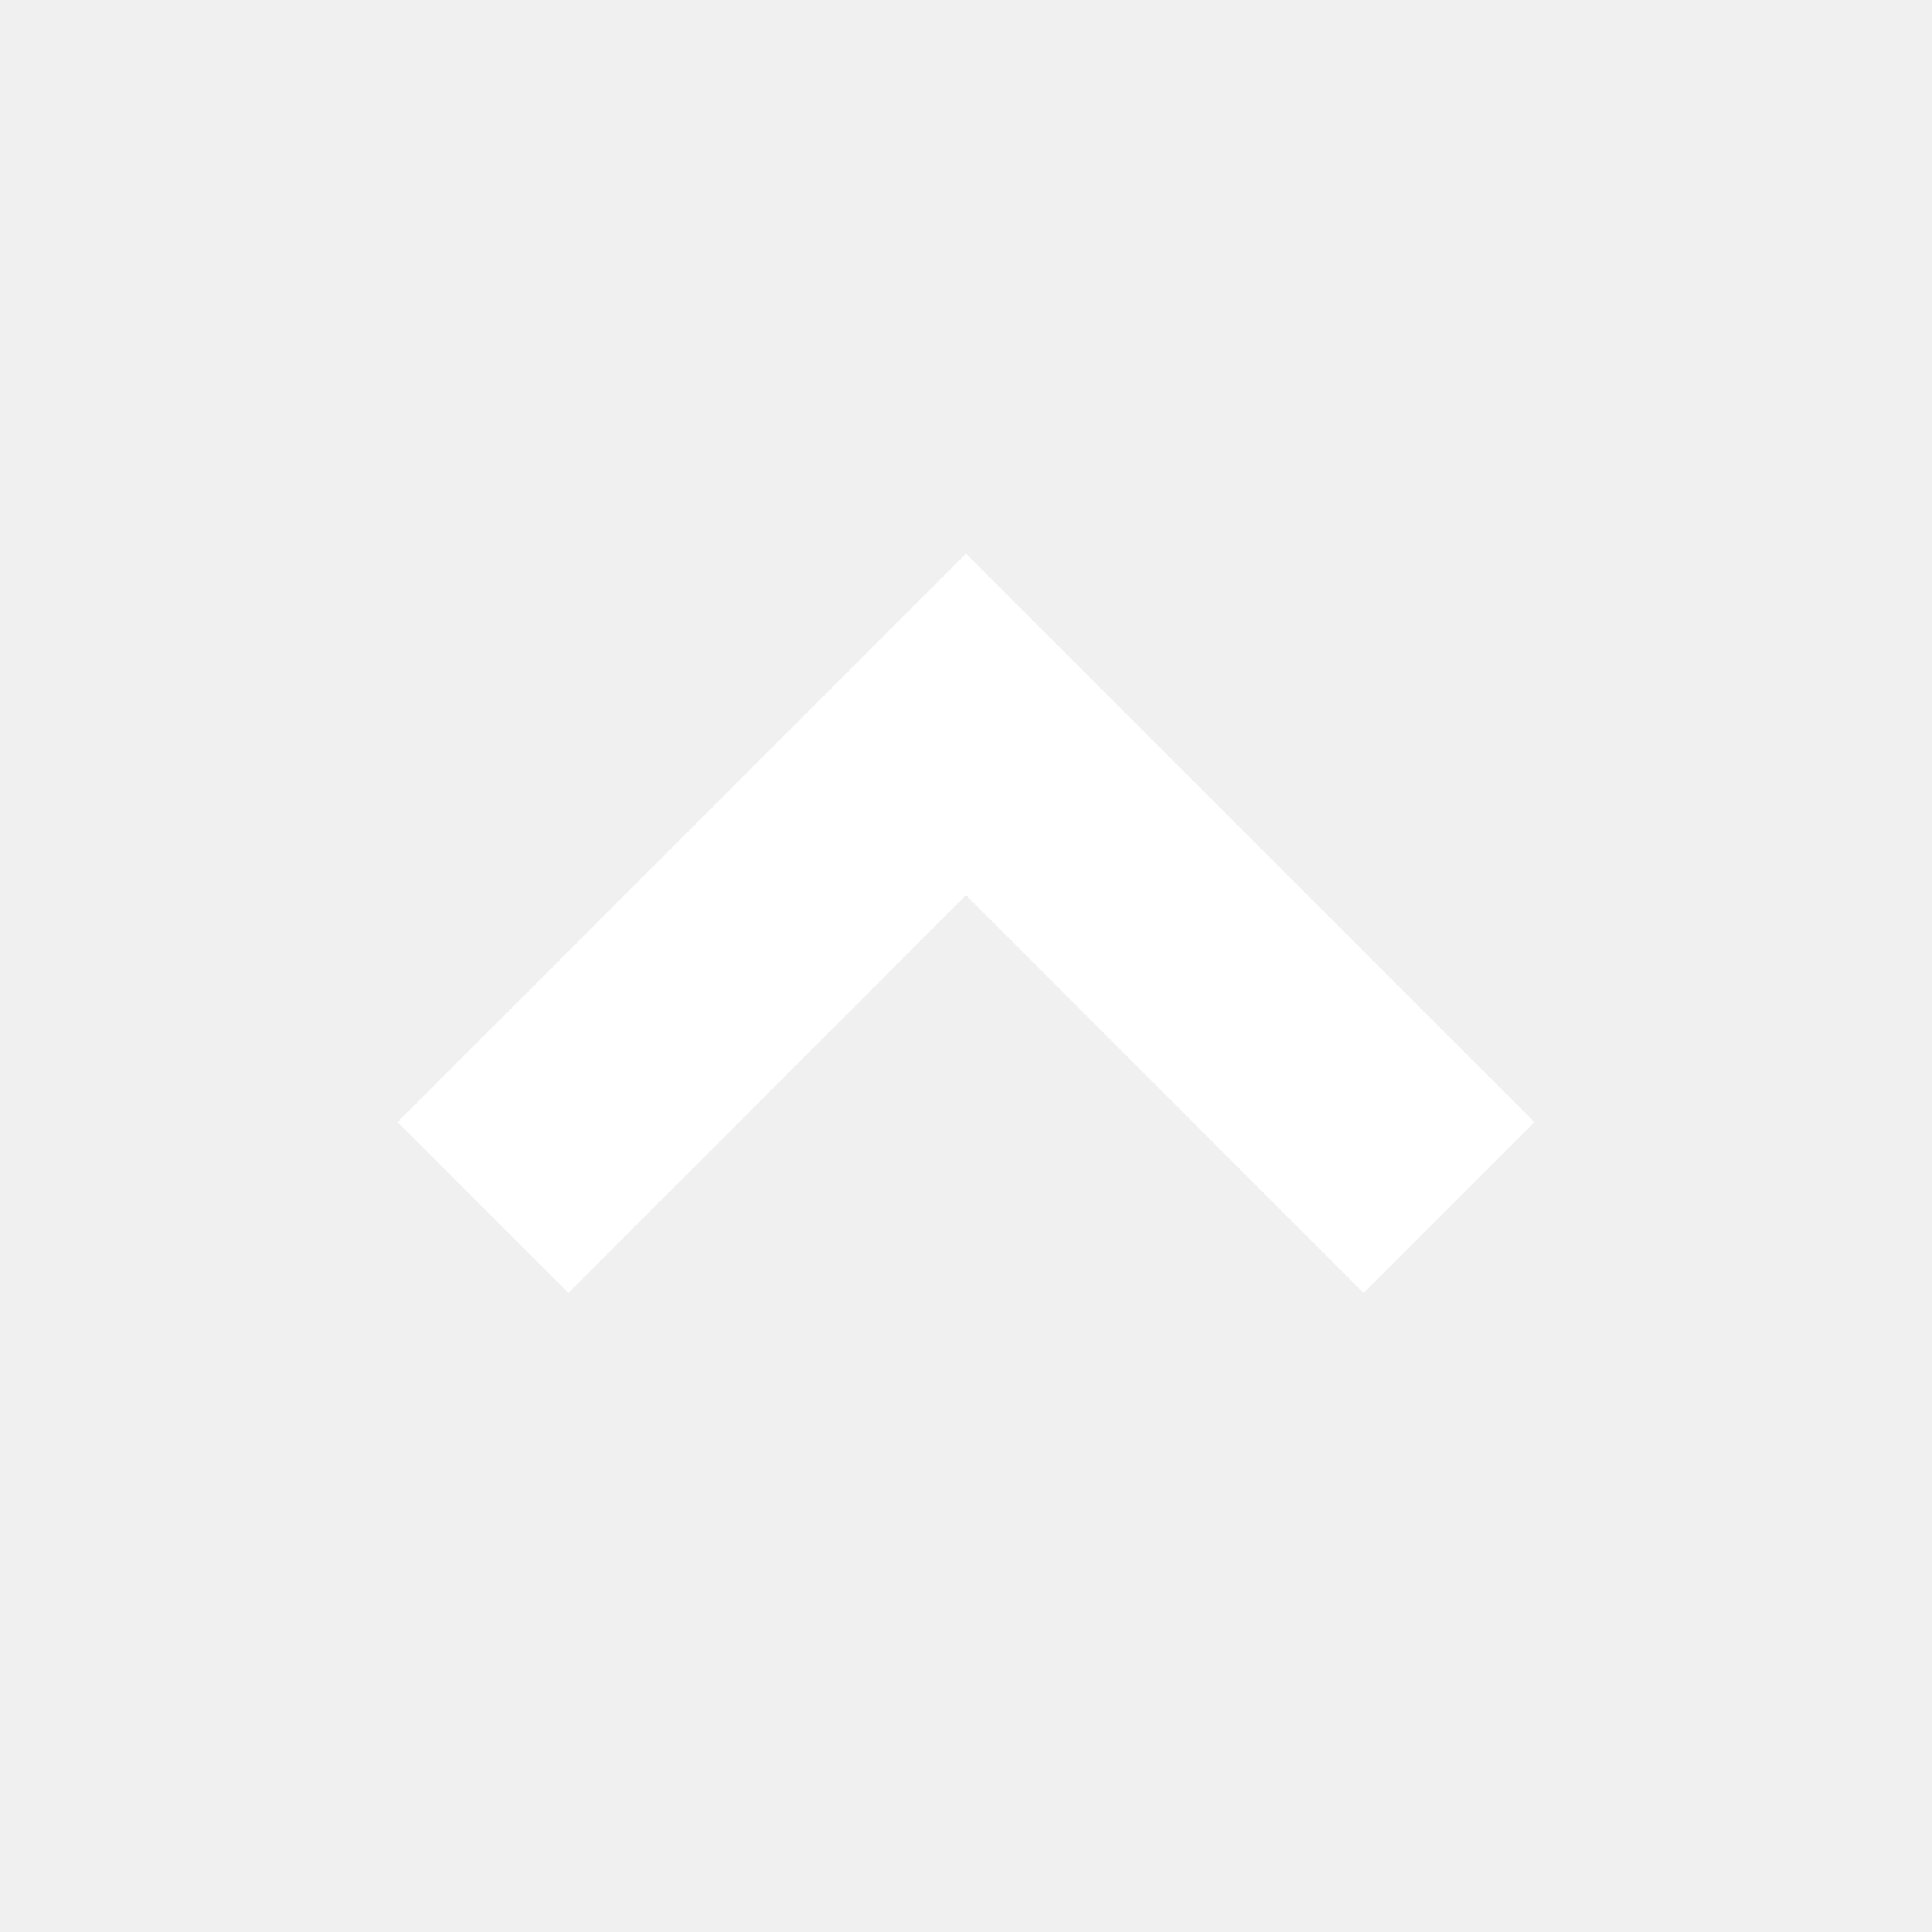
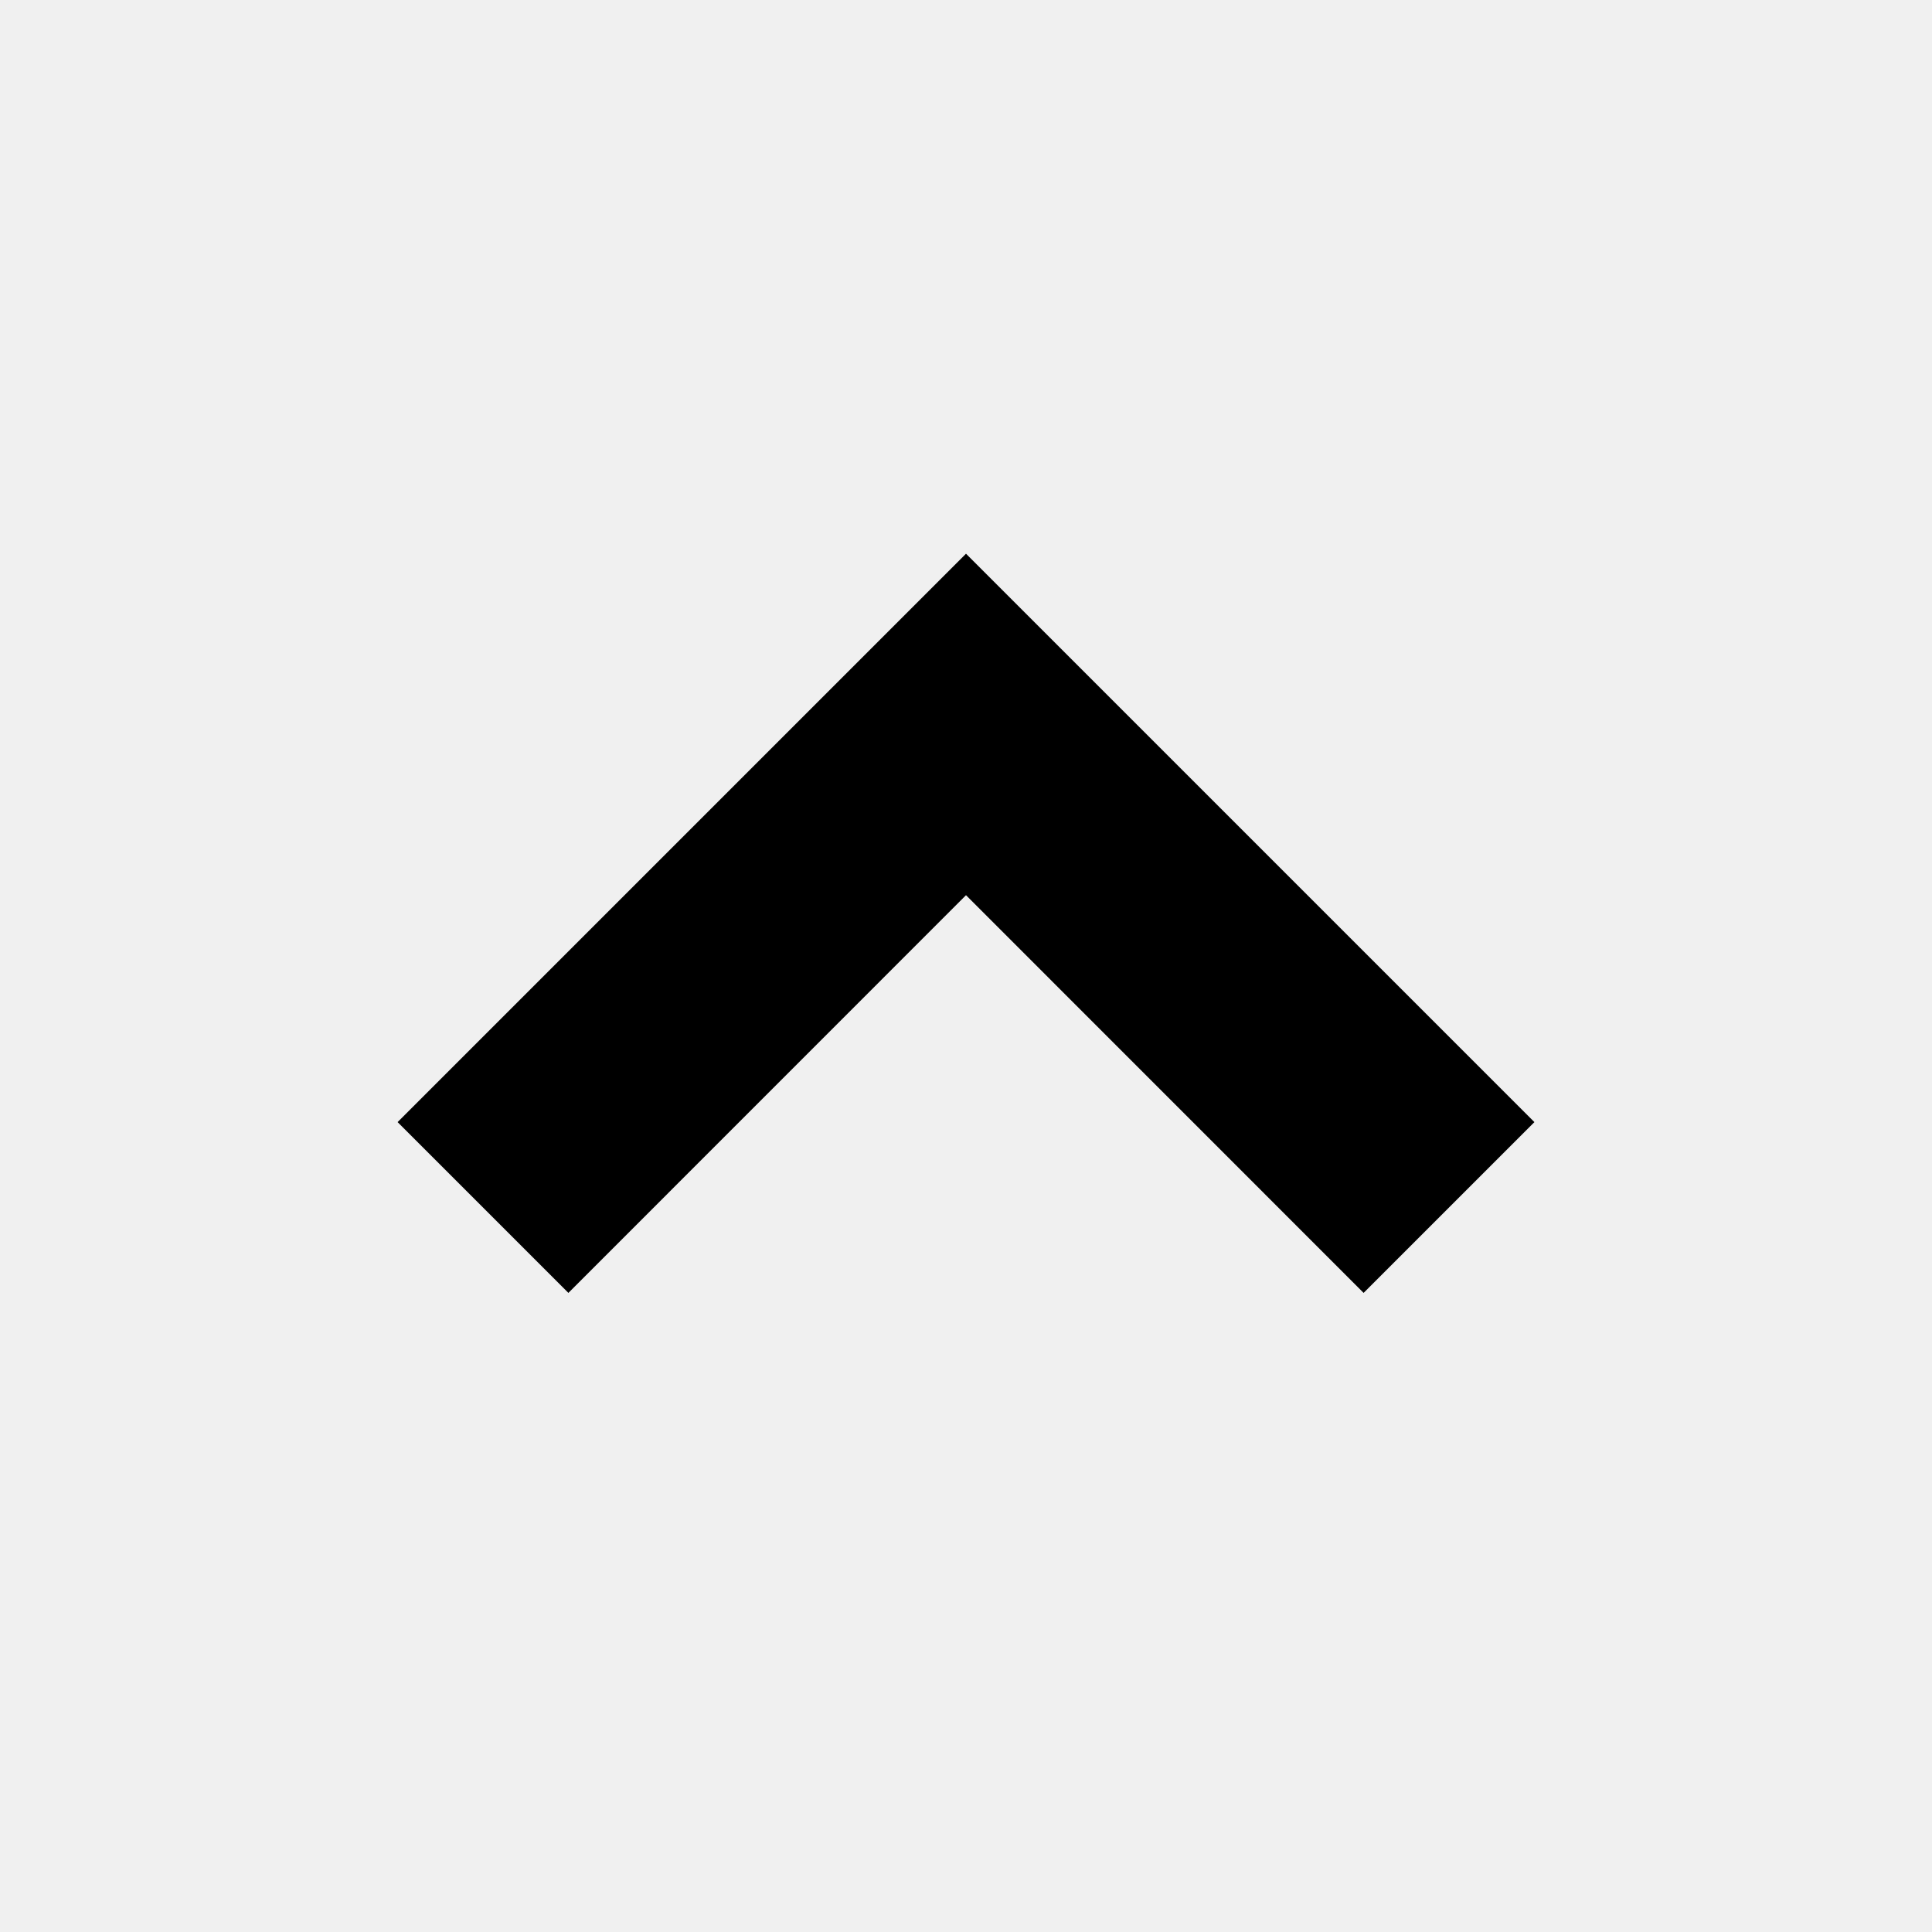
<svg xmlns="http://www.w3.org/2000/svg" width="20" height="20" viewBox="0 0 20 20" fill="none">
-   <path d="M10 5.732L4.116 11.616L5.884 13.384L10 9.267L14.116 13.384L15.884 11.616L10 5.732Z" fill="white" />
+   <path d="M10 5.732L4.116 11.616L5.884 13.384L10 9.267L14.116 13.384L15.884 11.616L10 5.732Z" fill="currentColor" />
</svg>
